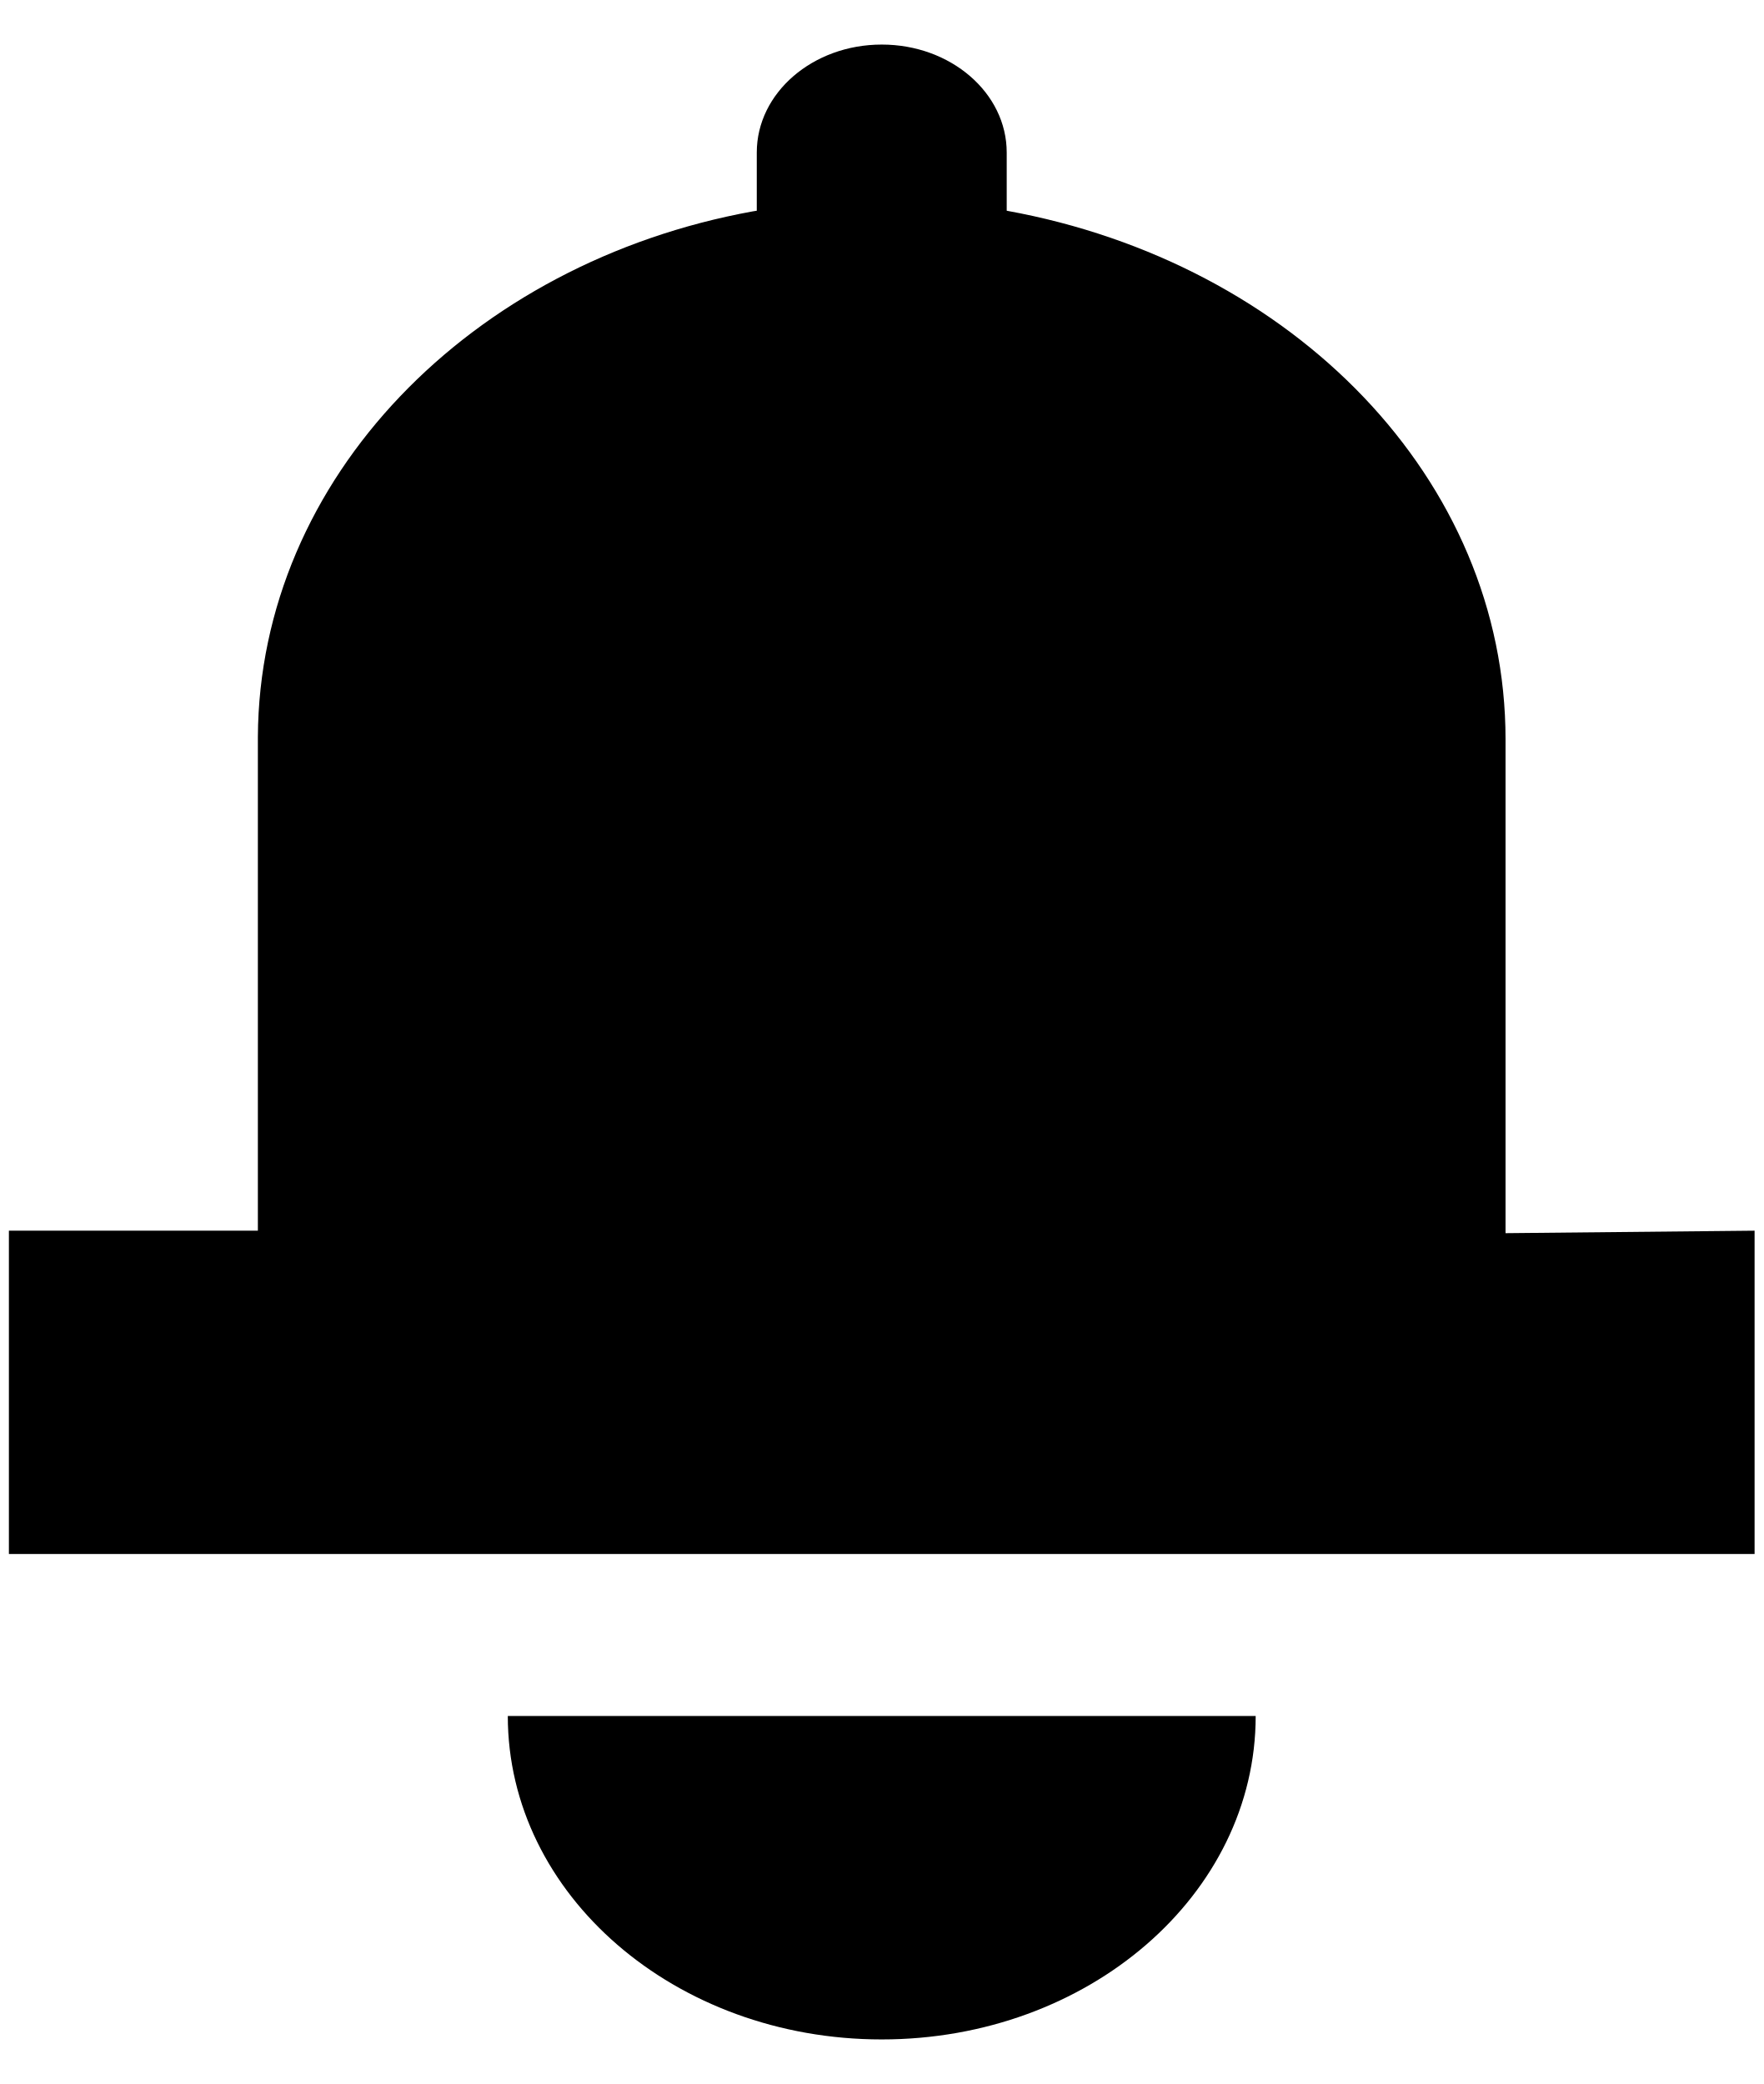
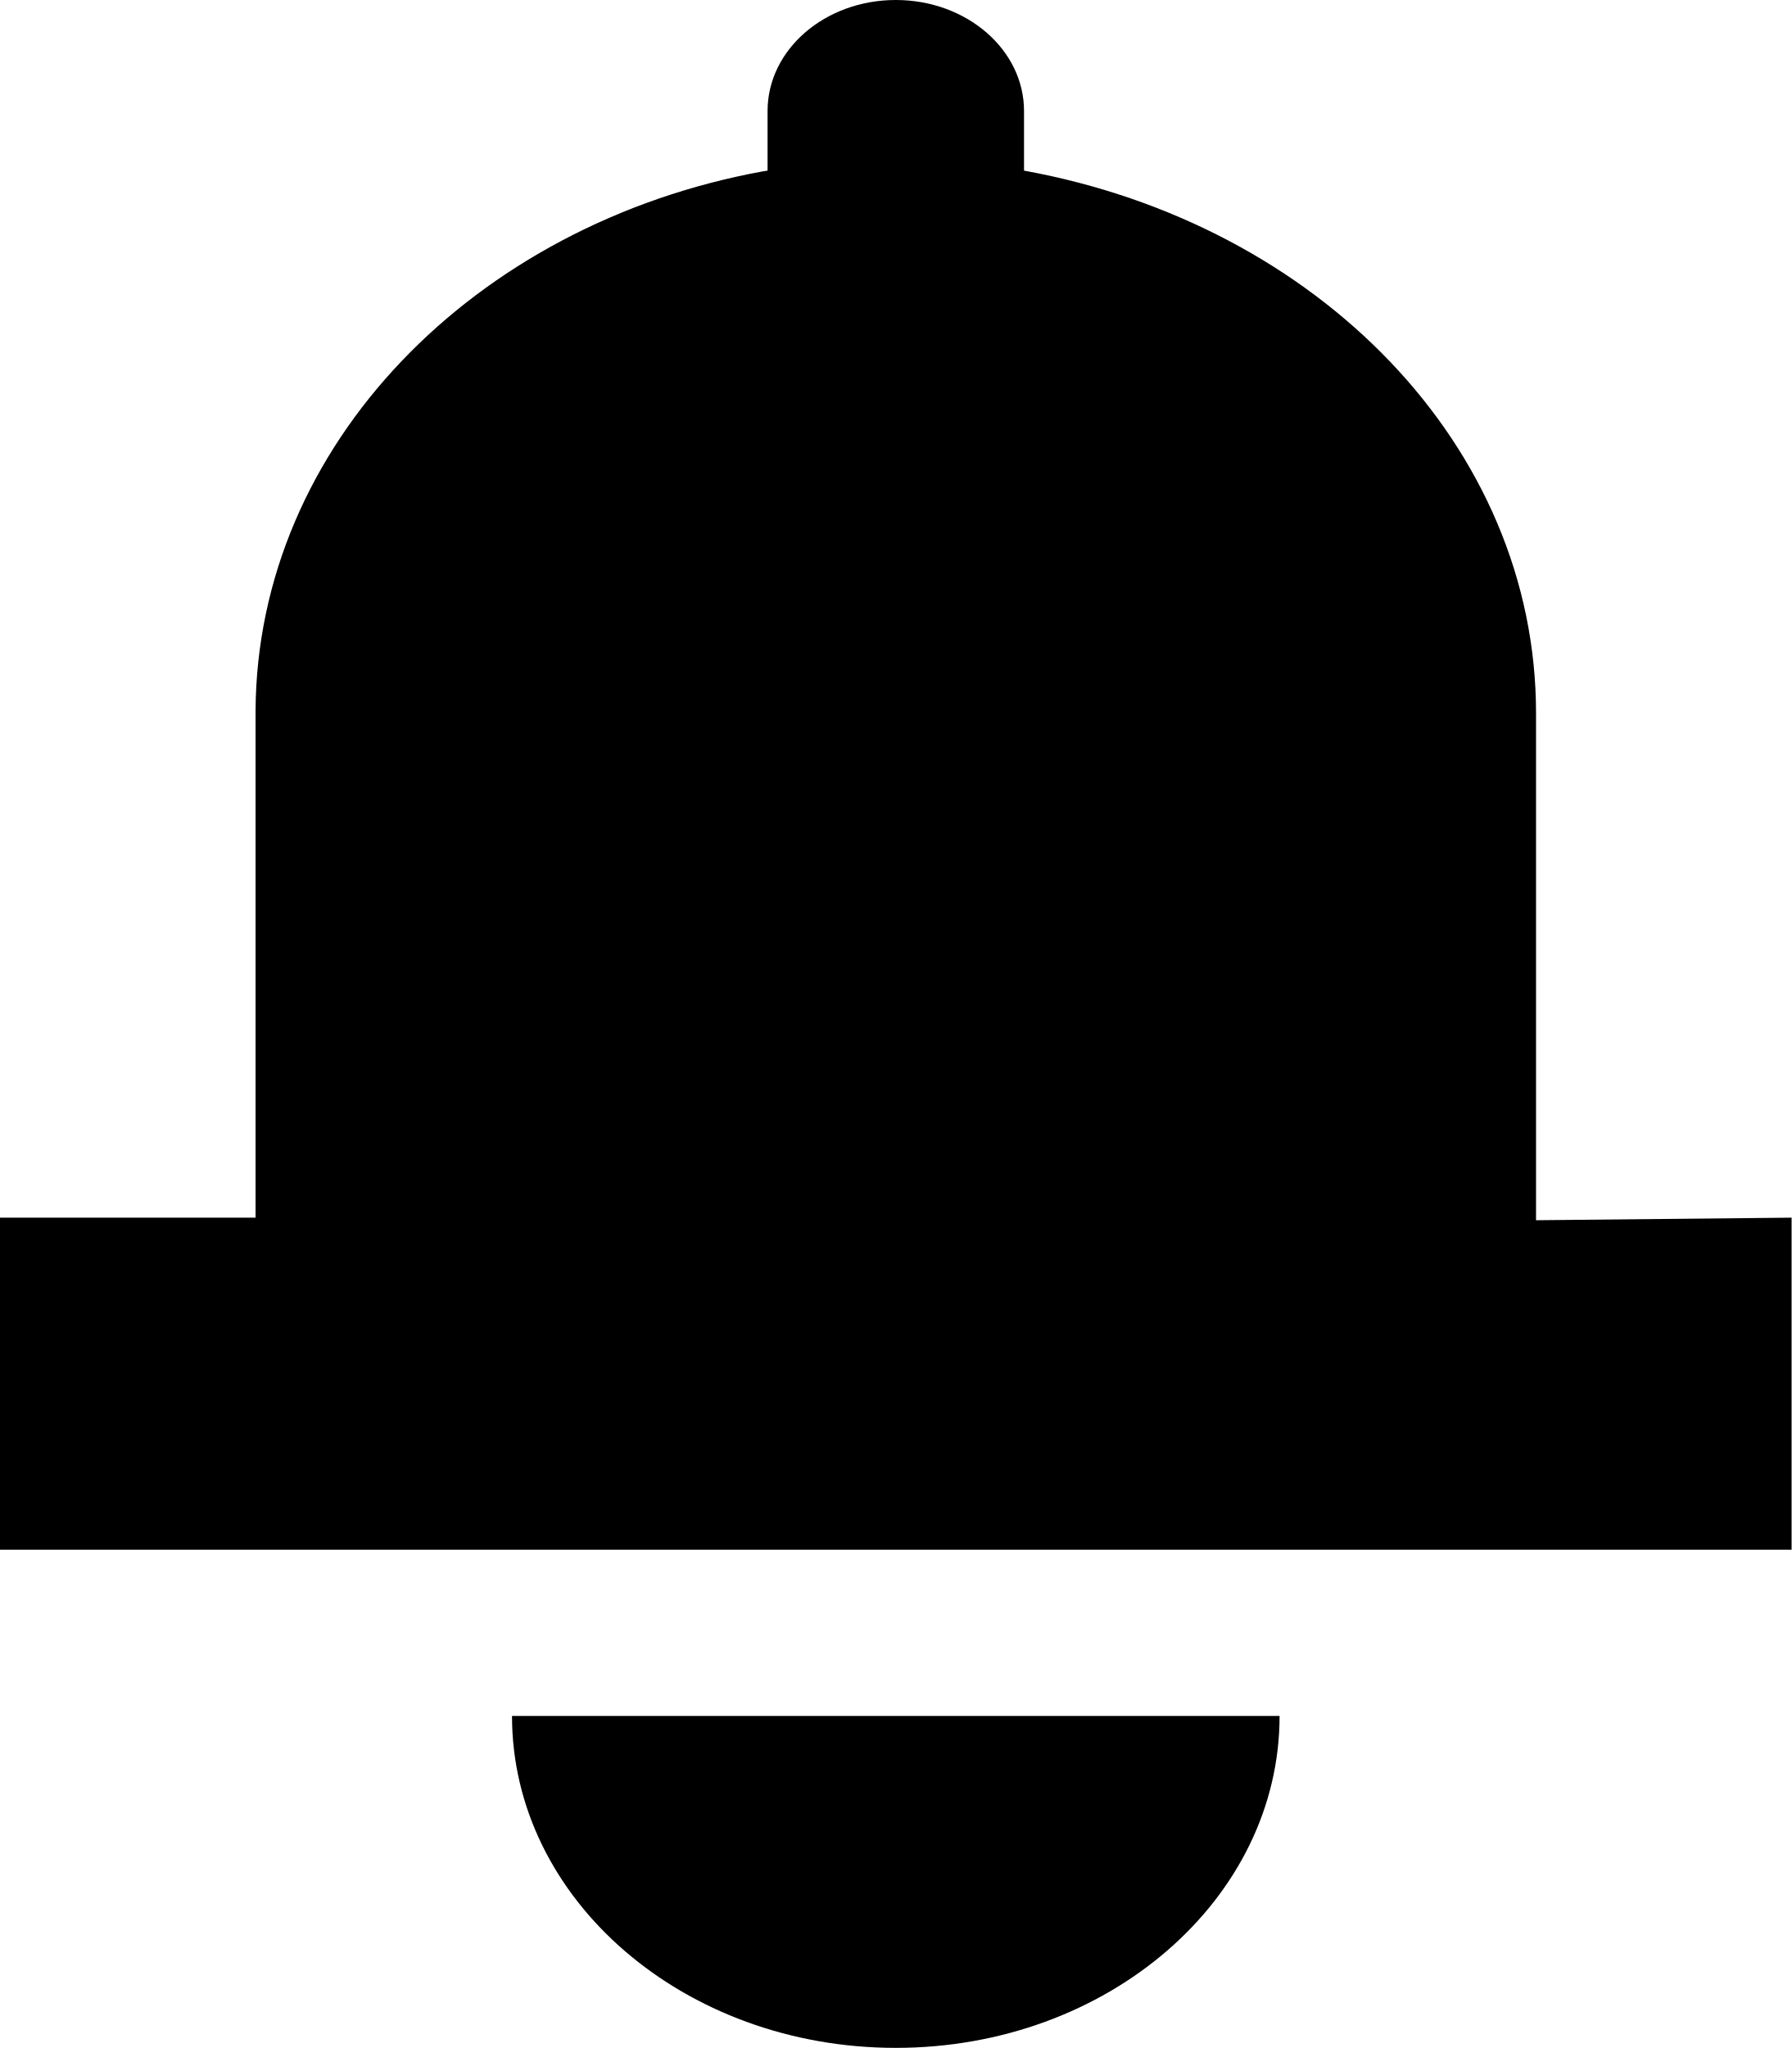
- <svg xmlns="http://www.w3.org/2000/svg" width="22" height="26" viewBox="0 0 22 26" fill="none">
-   <path d="M21.889 15.354V19.388H0.111V15.354H3.217V9.194C3.234 5.966 5.876 3.276 9.391 2.637L9.441 2.629V1.903C9.441 1.159 10.139 0.556 11 0.556C11.861 0.556 12.559 1.159 12.559 1.903V2.629C16.136 3.278 18.782 5.983 18.782 9.223V15.385L21.889 15.354ZM11 25.444C13.577 25.444 15.665 23.638 15.665 21.409H6.335C6.335 23.638 8.423 25.444 11 25.444Z" fill="currentColor" />
+ <svg xmlns="http://www.w3.org/2000/svg" width="14" height="16" viewBox="0 0 14 16" fill="none">
+   <path d="M14 9.513V12.107H0V9.513H1.997V5.553C2.008 3.478 3.706 1.749 5.965 1.338L5.998 1.333V0.867C5.998 0.388 6.446 0 7 0C7.553 0 8.002 0.388 8.002 0.867V1.333C10.301 1.75 12.003 3.489 12.003 5.572V9.533L14 9.513ZM7 15.999C8.656 15.999 9.999 14.838 9.999 13.406H4.001C4.001 14.838 5.343 15.999 7 15.999Z" fill="currentColor" />
</svg>
